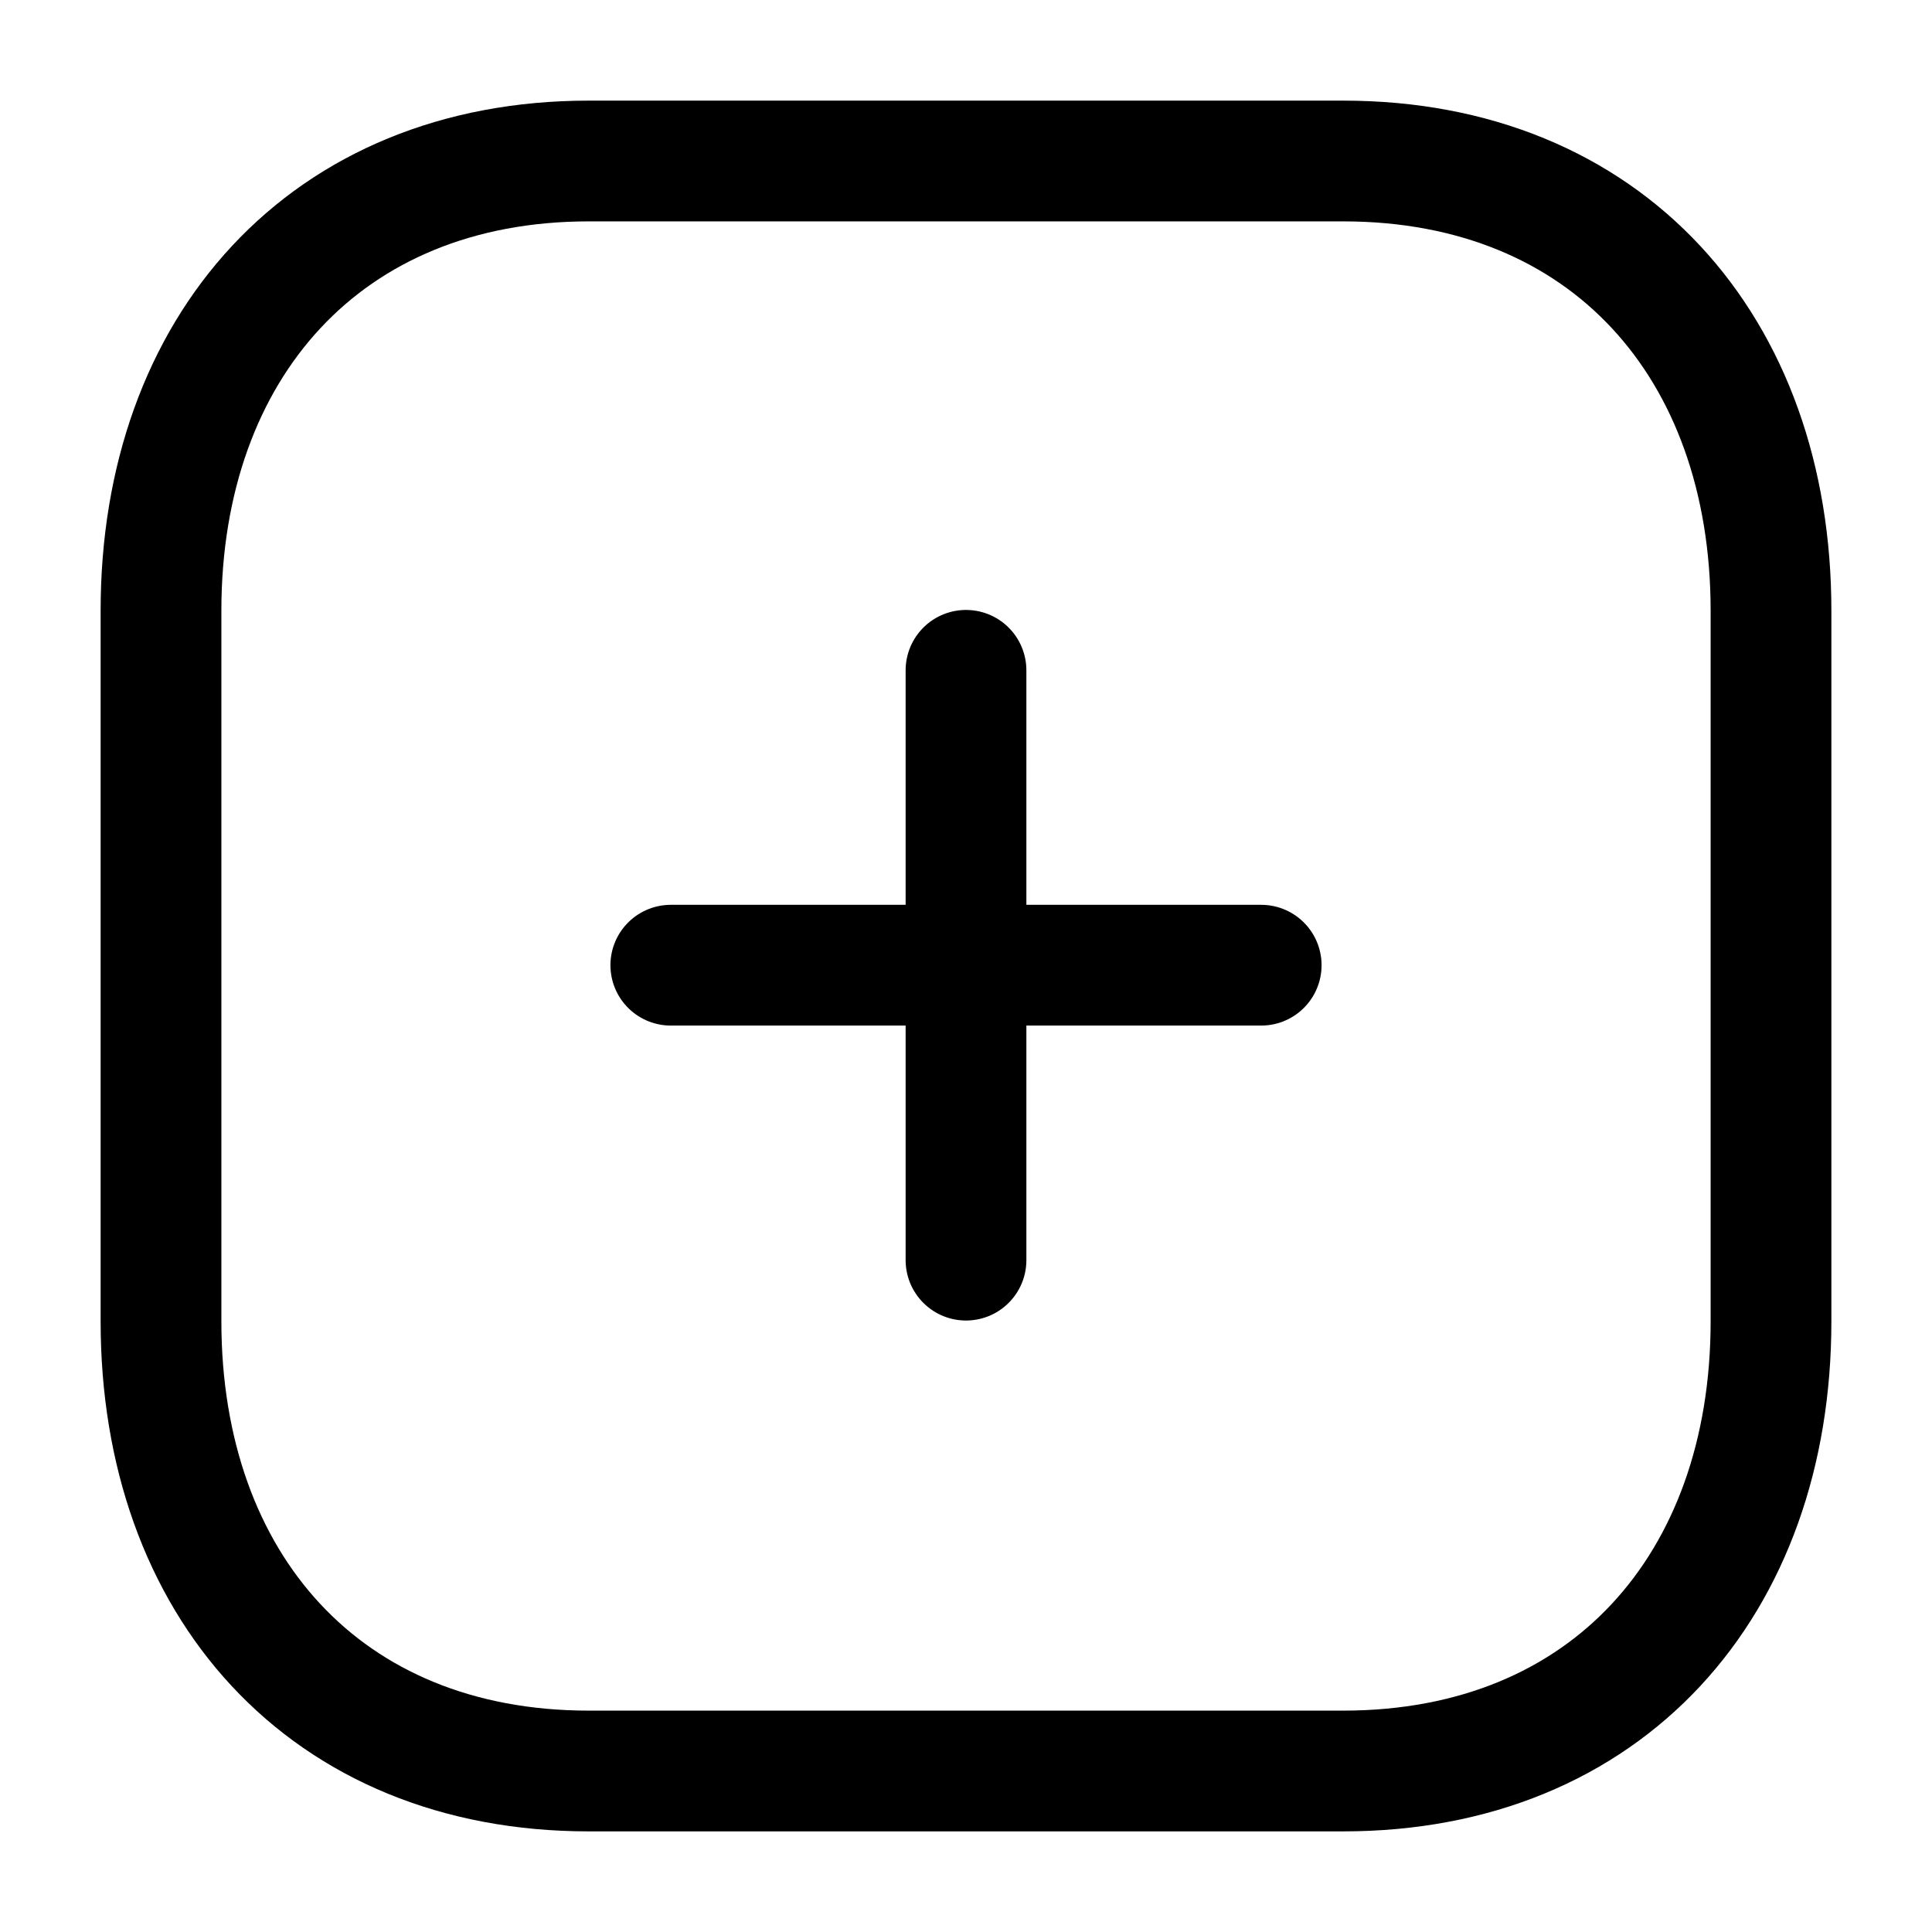
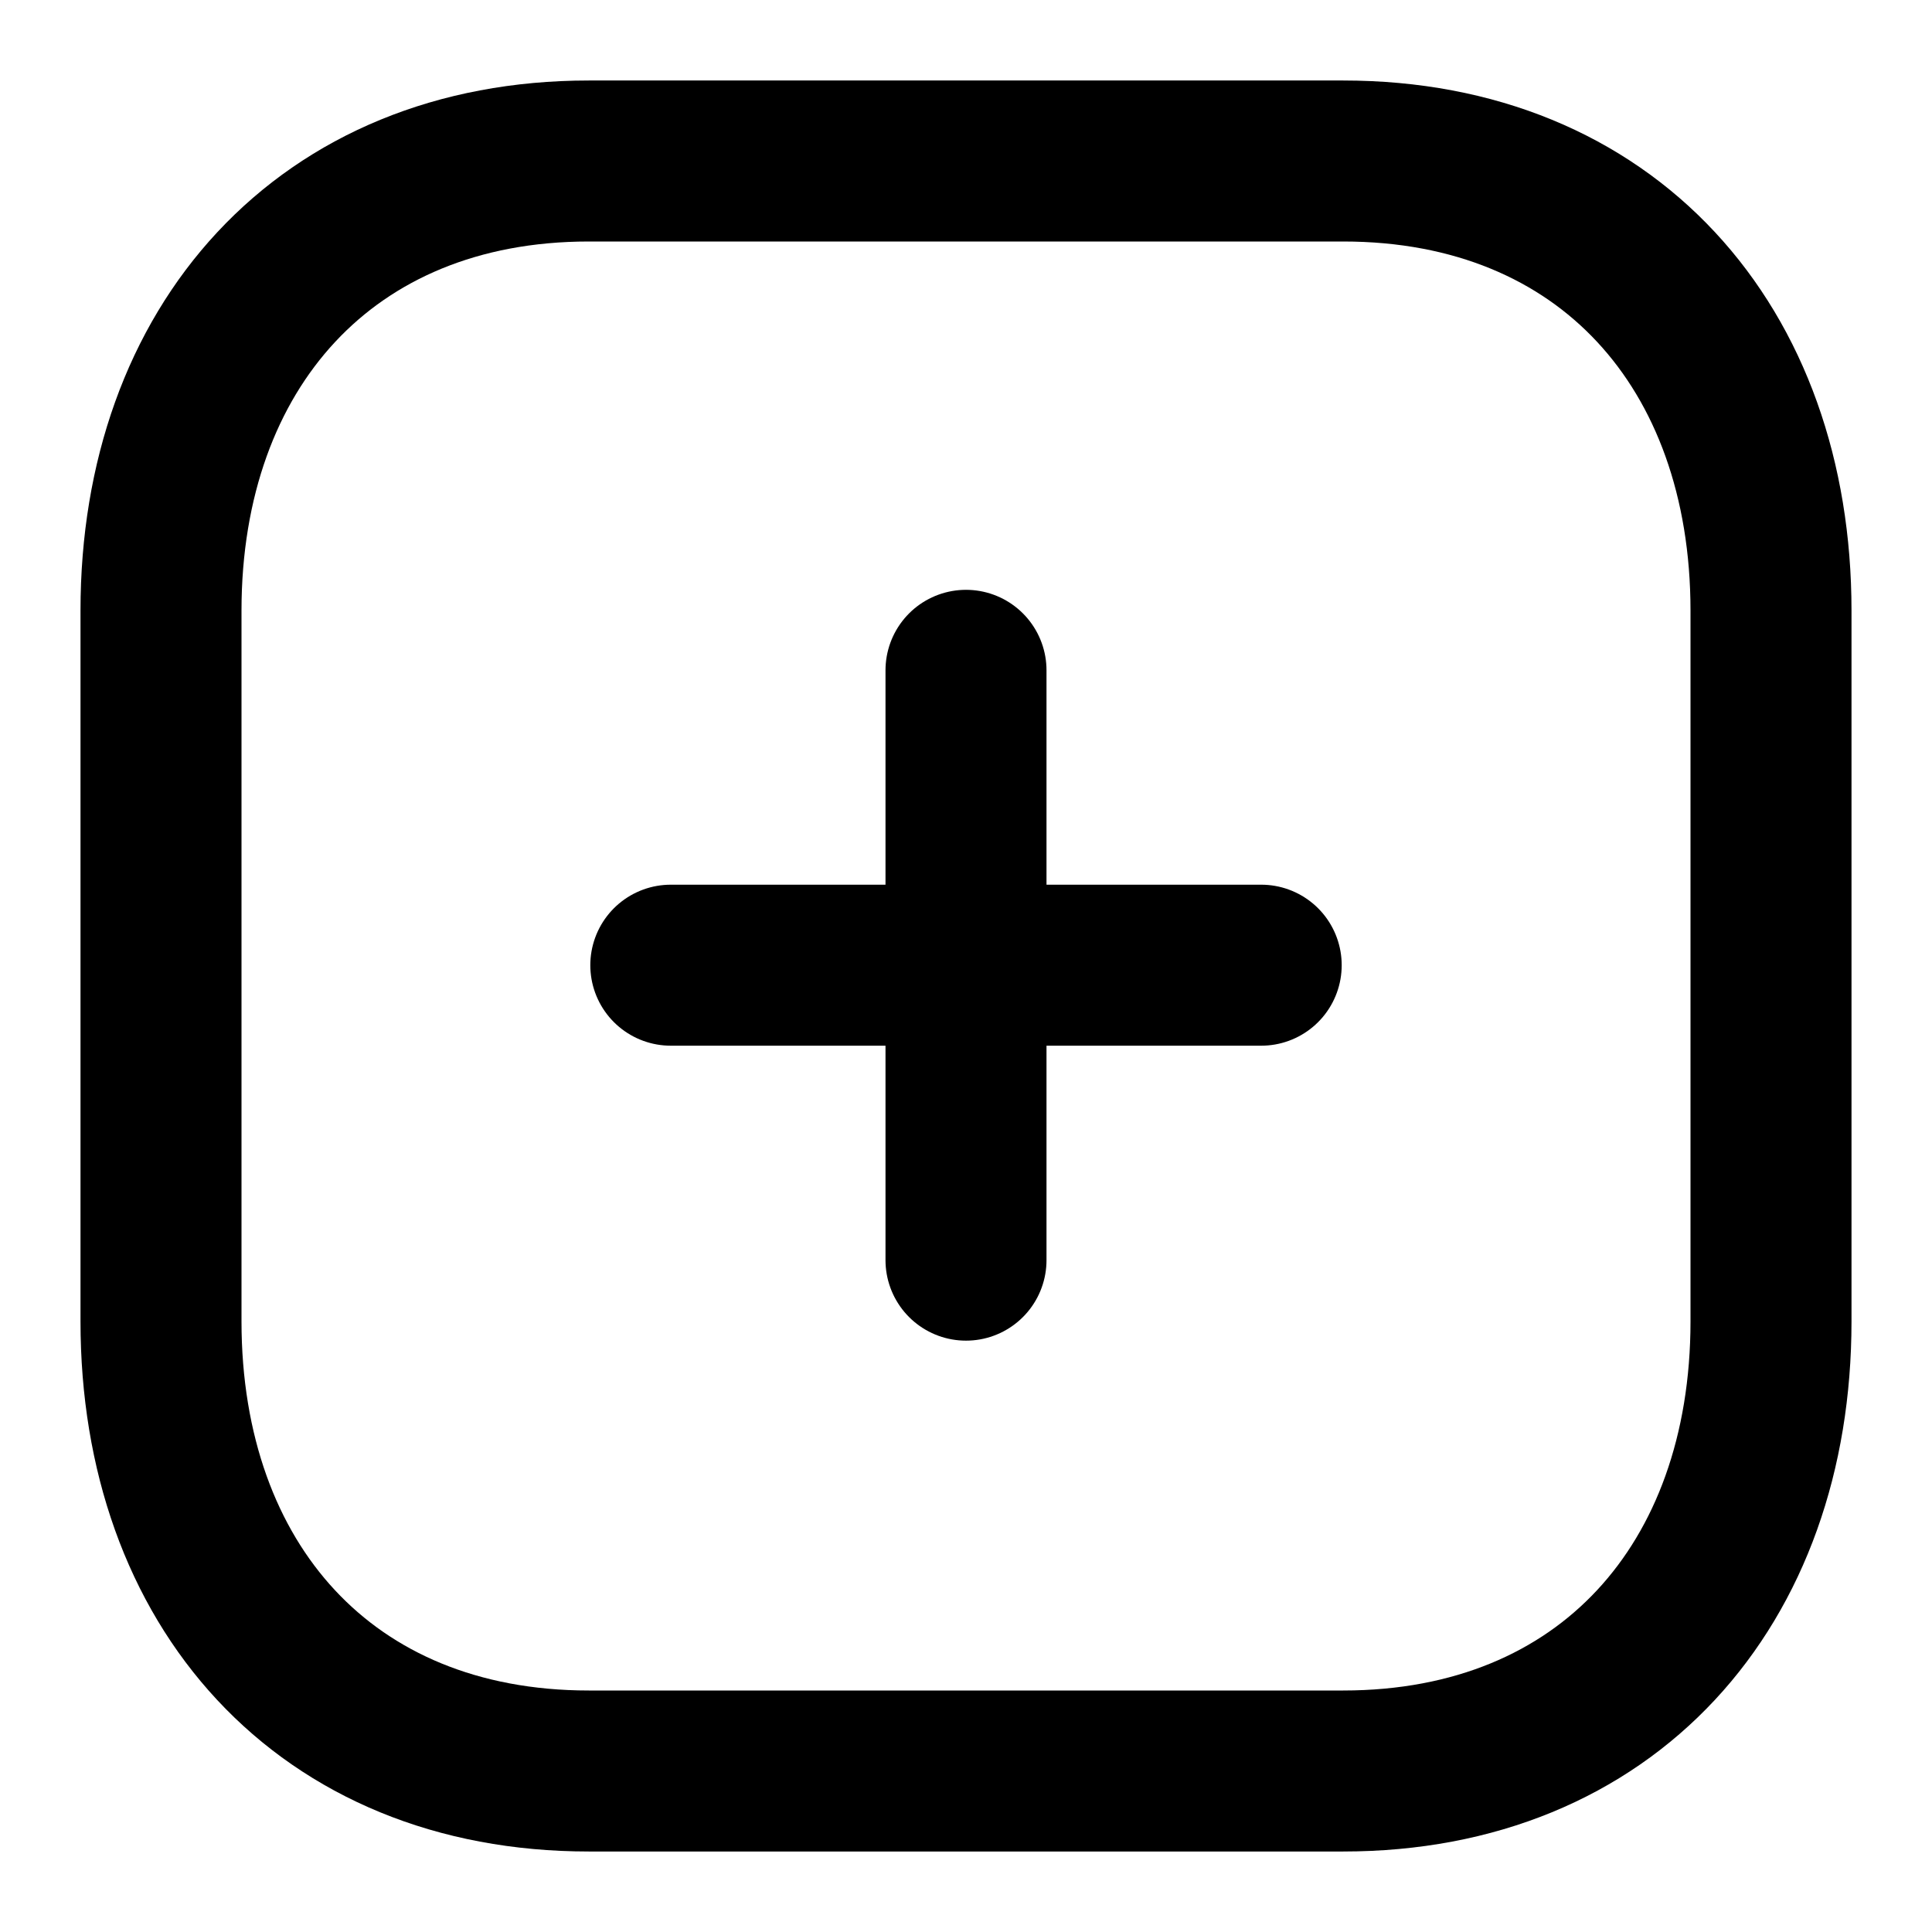
<svg xmlns="http://www.w3.org/2000/svg" width="24px" height="24px" viewBox="0 0 24 24" version="1.1">
-   <g id="Iconly/Light/Plus" stroke="#000000" stroke-width="1.5" fill="none" fill-rule="evenodd" stroke-linecap="round" stroke-linejoin="round">
-     <g id="Plus" transform="translate(2, 2)" stroke="#000000" stroke-width="1.5">
+   <g id="Iconly/Light/Plus" stroke="#000000" stroke-width="2" fill="none" fill-rule="evenodd" stroke-linecap="round" stroke-linejoin="round">
+     <g id="Plus" transform="translate(2, 2)" stroke="#000000" stroke-width="2">
      <line x1="10" y1="6.327" x2="10" y2="13.654" id="Line_185" />
      <line x1="13.667" y1="9.99" x2="6.333" y2="9.99" id="Line_186" />
      <path d="M14.686,0 L5.314,0 C2.048,0 0,2.312 0,5.585 L0,14.415 C0,17.688 2.038,20 5.314,20 L14.686,20 C17.962,20 20,17.688 20,14.415 L20,5.585 C20,2.312 17.962,0 14.686,0 Z" id="Path" />
    </g>
  </g>
</svg>
